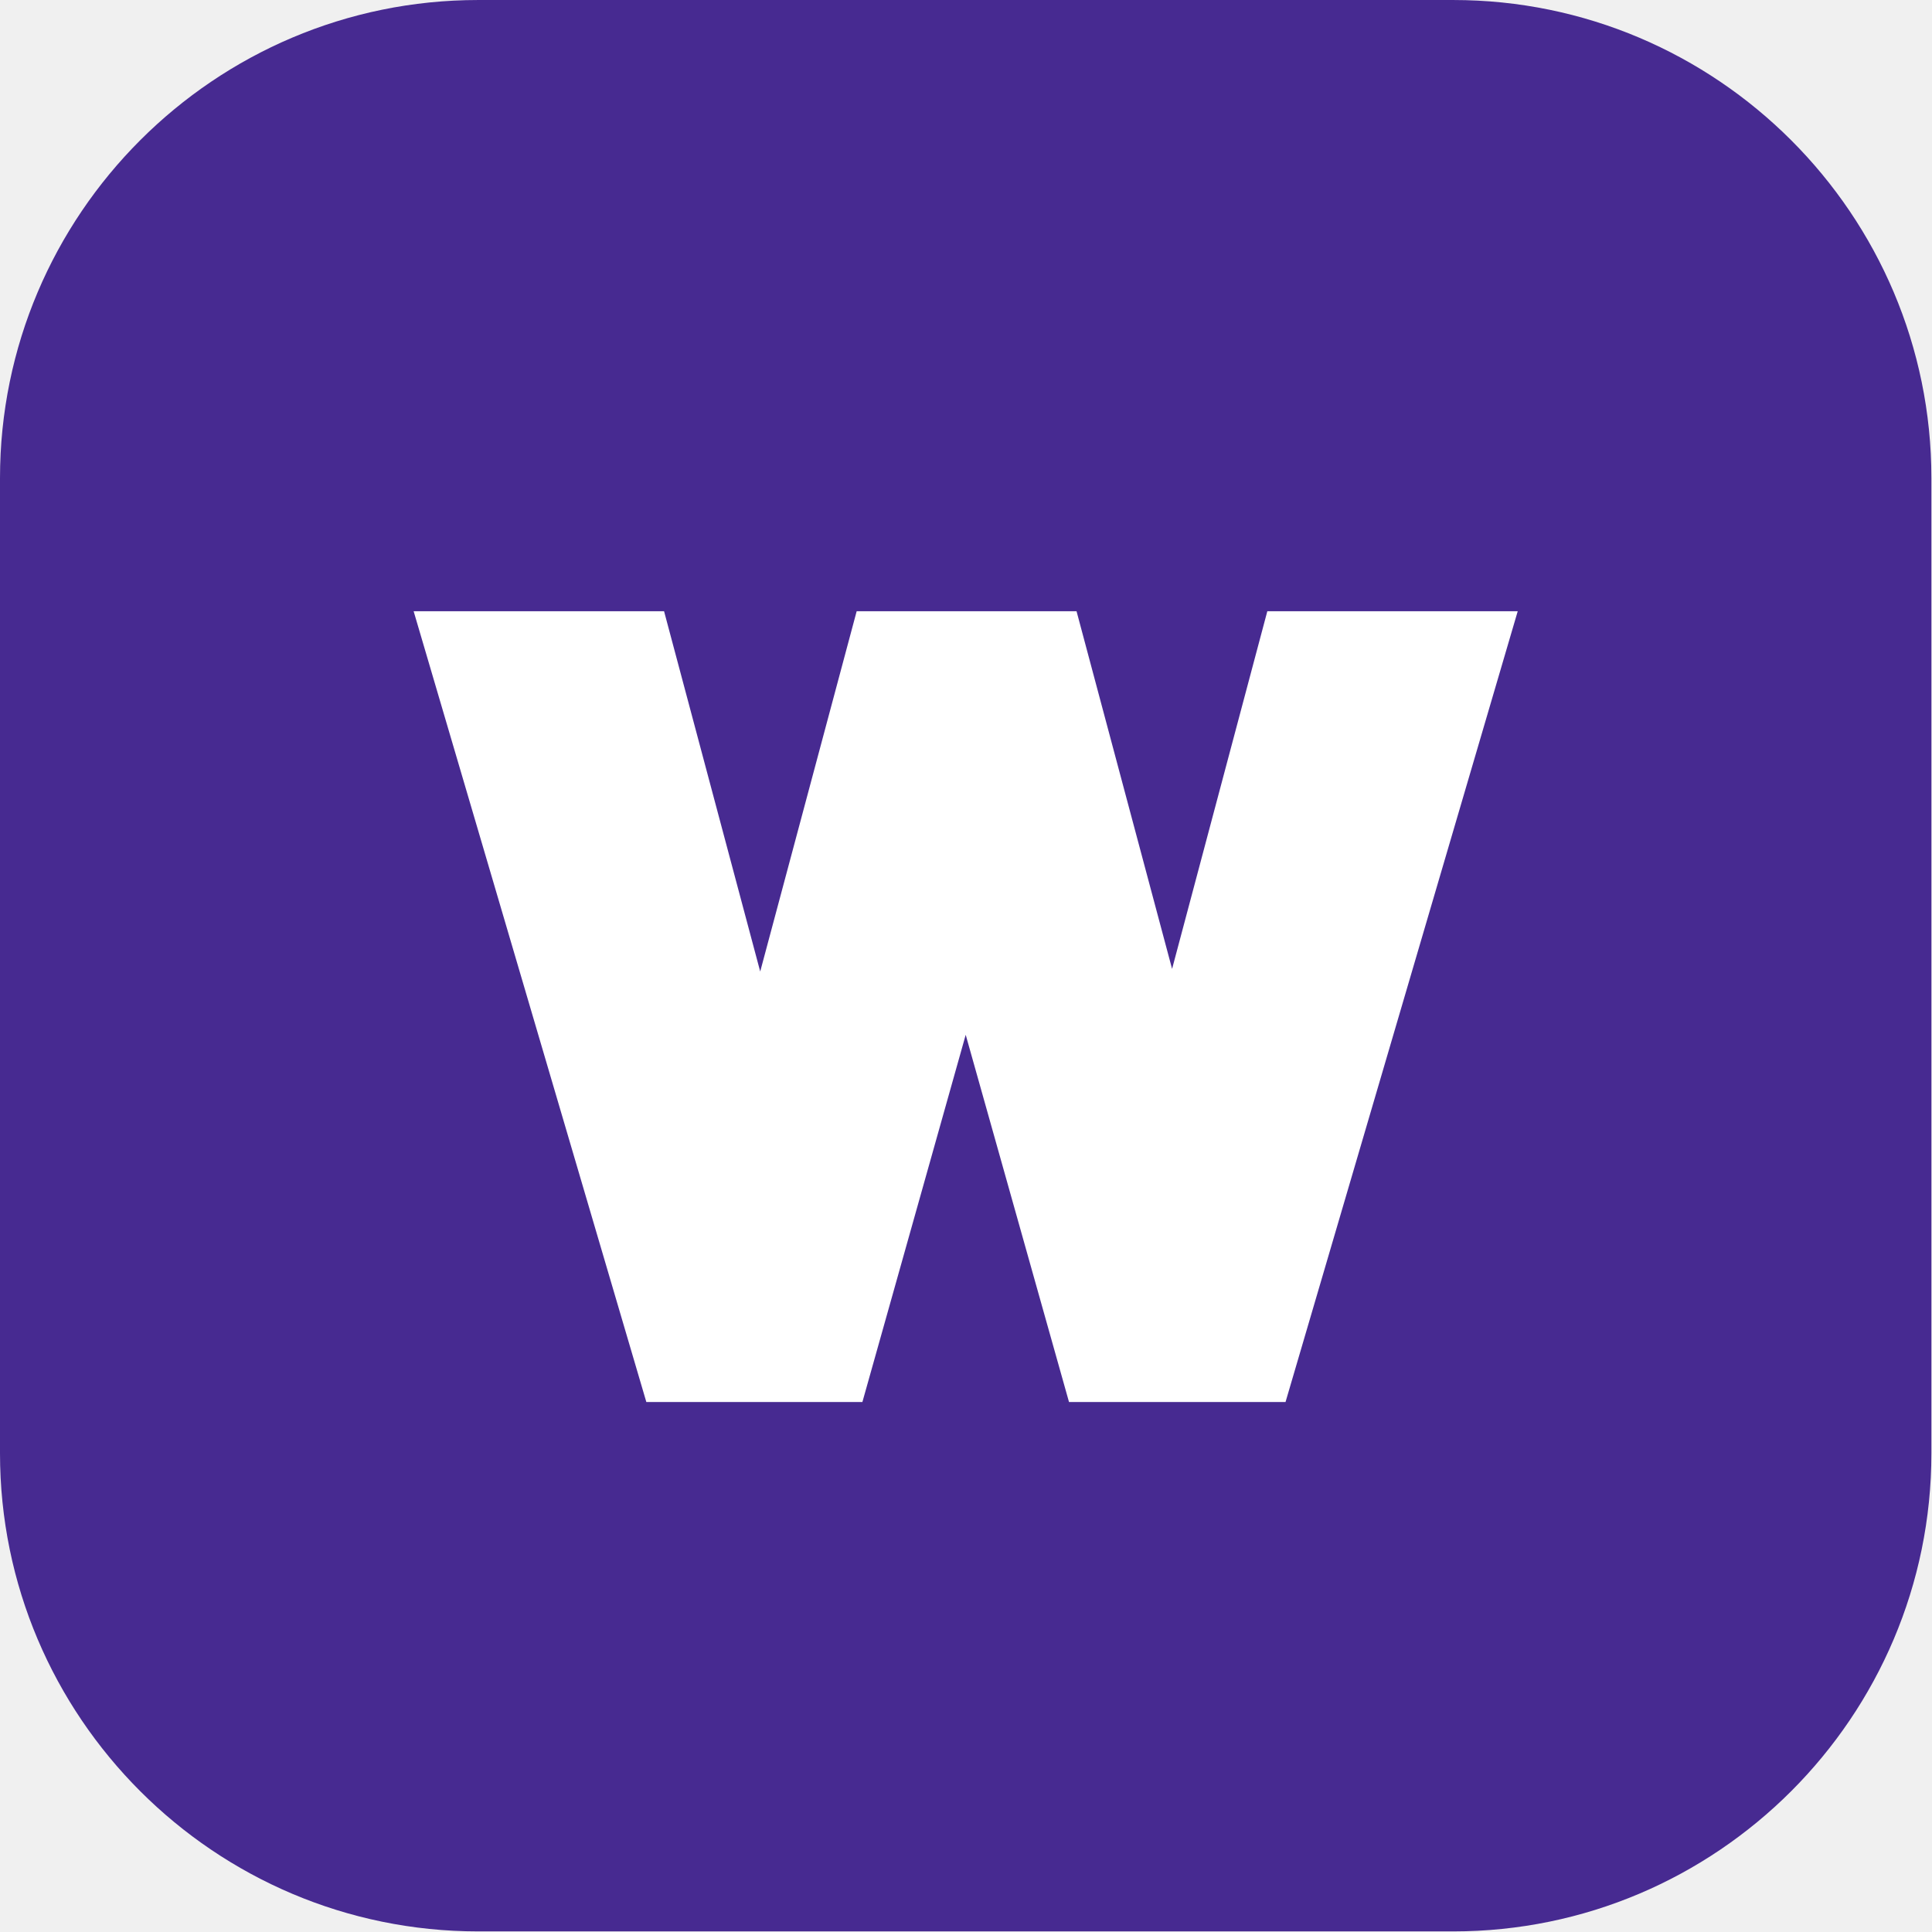
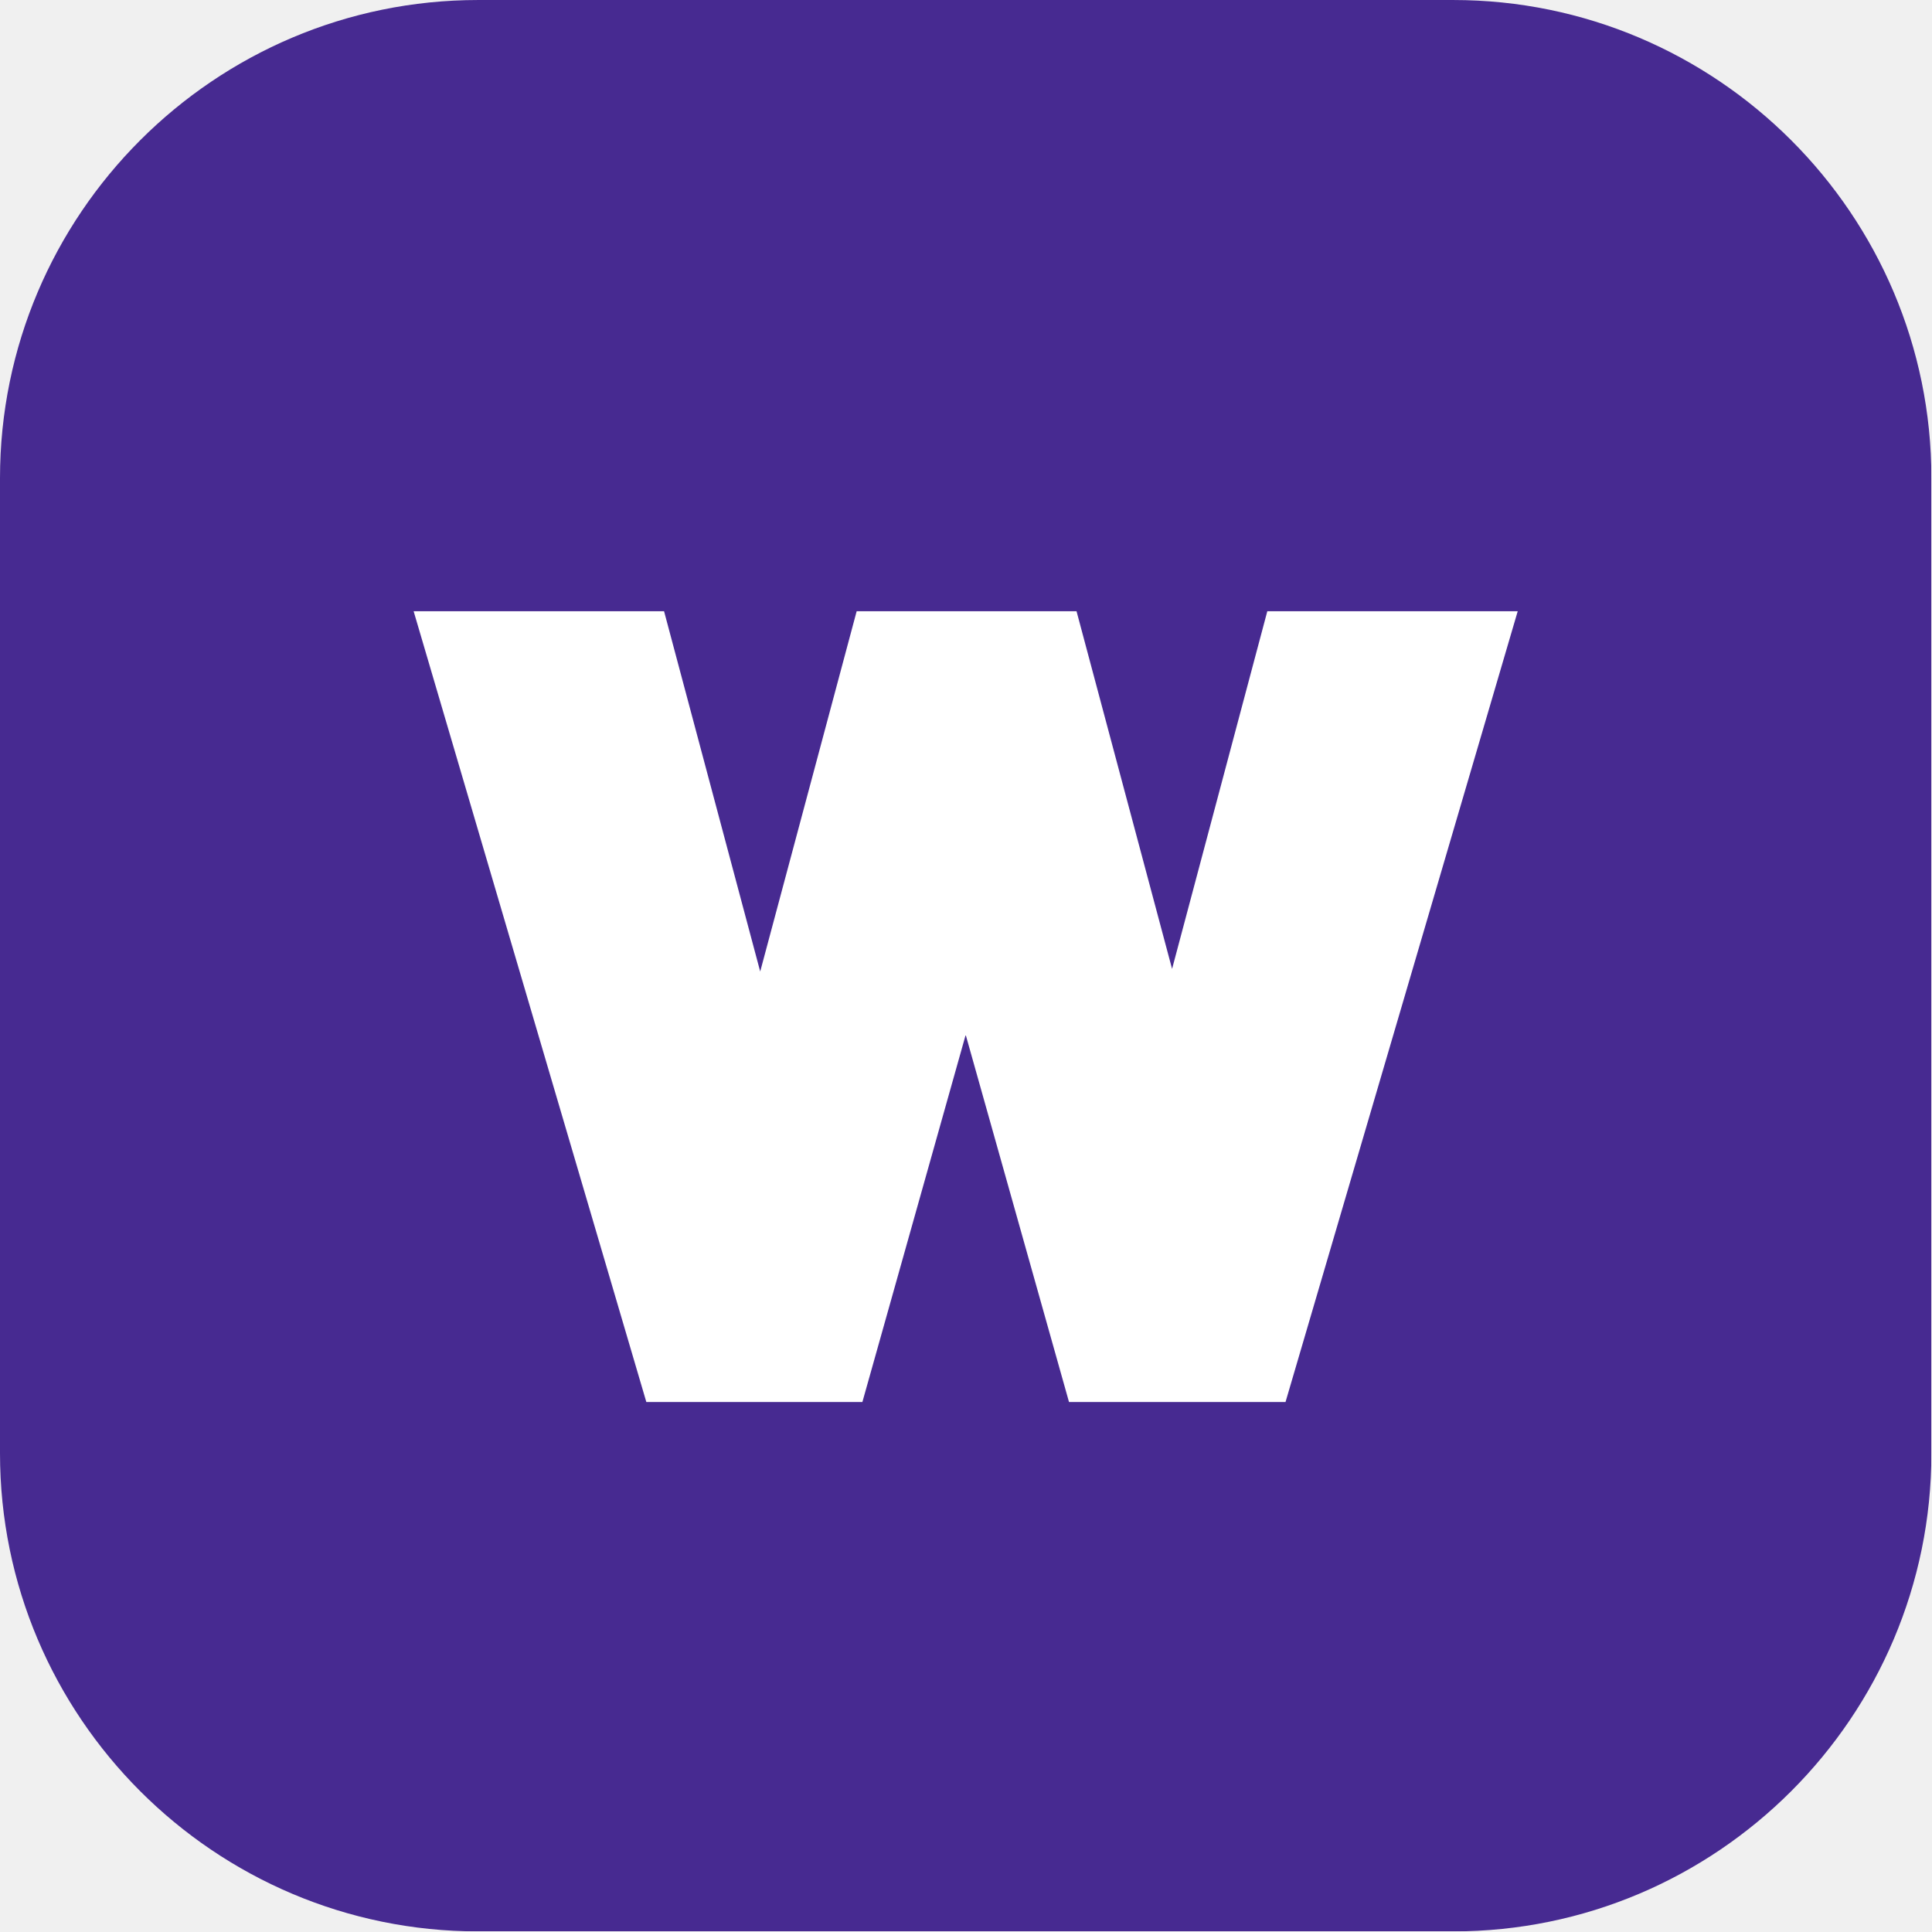
- <svg xmlns="http://www.w3.org/2000/svg" width="42" height="42" viewBox="0 0 1260 1260" fill="none">
-   <g clip-path="url(#clip0_1_2)">
-     <path d="M947.747 1259.61H311.861C139.901 1259.61 0 1119.72 0 947.752V311.871C0 139.907 139.901 0.005 311.861 0.005H947.747C1119.71 0.005 1259.61 139.907 1259.61 311.871V947.752C1259.61 1119.72 1119.71 1259.61 947.747 1259.61Z" fill="#472A91" />
-     <path d="M826.513 398.633L764.404 631.889L702.093 398.633H558.697L495.789 633.607L433.087 398.633H269.764L421.528 914.36H562.431L629.807 674.876L697.181 914.36H838.388L989.819 398.633H826.513Z" fill="white" />
+ <svg xmlns="http://www.w3.org/2000/svg" width="240" height="240" viewBox="0 0 240 240" fill="none">
+   <g clip-path="url(#clip0_2018_7498)">
+     <mask id="mask0_2018_7498" style="mask-type:luminance" maskUnits="userSpaceOnUse" x="0" y="0" width="240" height="240">
+       <path d="M239.926 0H0V239.926H239.926V0Z" fill="white" />
+     </mask>
+     <g mask="url(#mask0_2018_7498)">
+       <path d="M180.523 239.926H59.402C26.648 239.926 0 213.28 0 180.524V59.404C0 26.649 26.648 0.001 59.402 0.001H180.523C213.278 0.001 239.926 26.649 239.926 59.404V180.524C239.926 213.28 213.278 239.926 180.523 239.926Z" fill="#472A91" />
+       <path d="M157.43 75.93L145.6 120.359L133.731 75.93H106.418L94.435 120.687L82.492 75.93H51.383L80.29 174.163H107.129L119.962 128.547L132.796 174.163H159.692L188.536 75.93H157.43Z" fill="white" />
+     </g>
  </g>
  <defs>
-     <clipPath id="clip0_1_2">
-       <rect width="1259.61" height="1259.61" fill="white" />
+     <clipPath id="clip0_2018_7498">
+       <rect width="240" height="240" fill="white" />
    </clipPath>
  </defs>
</svg>
